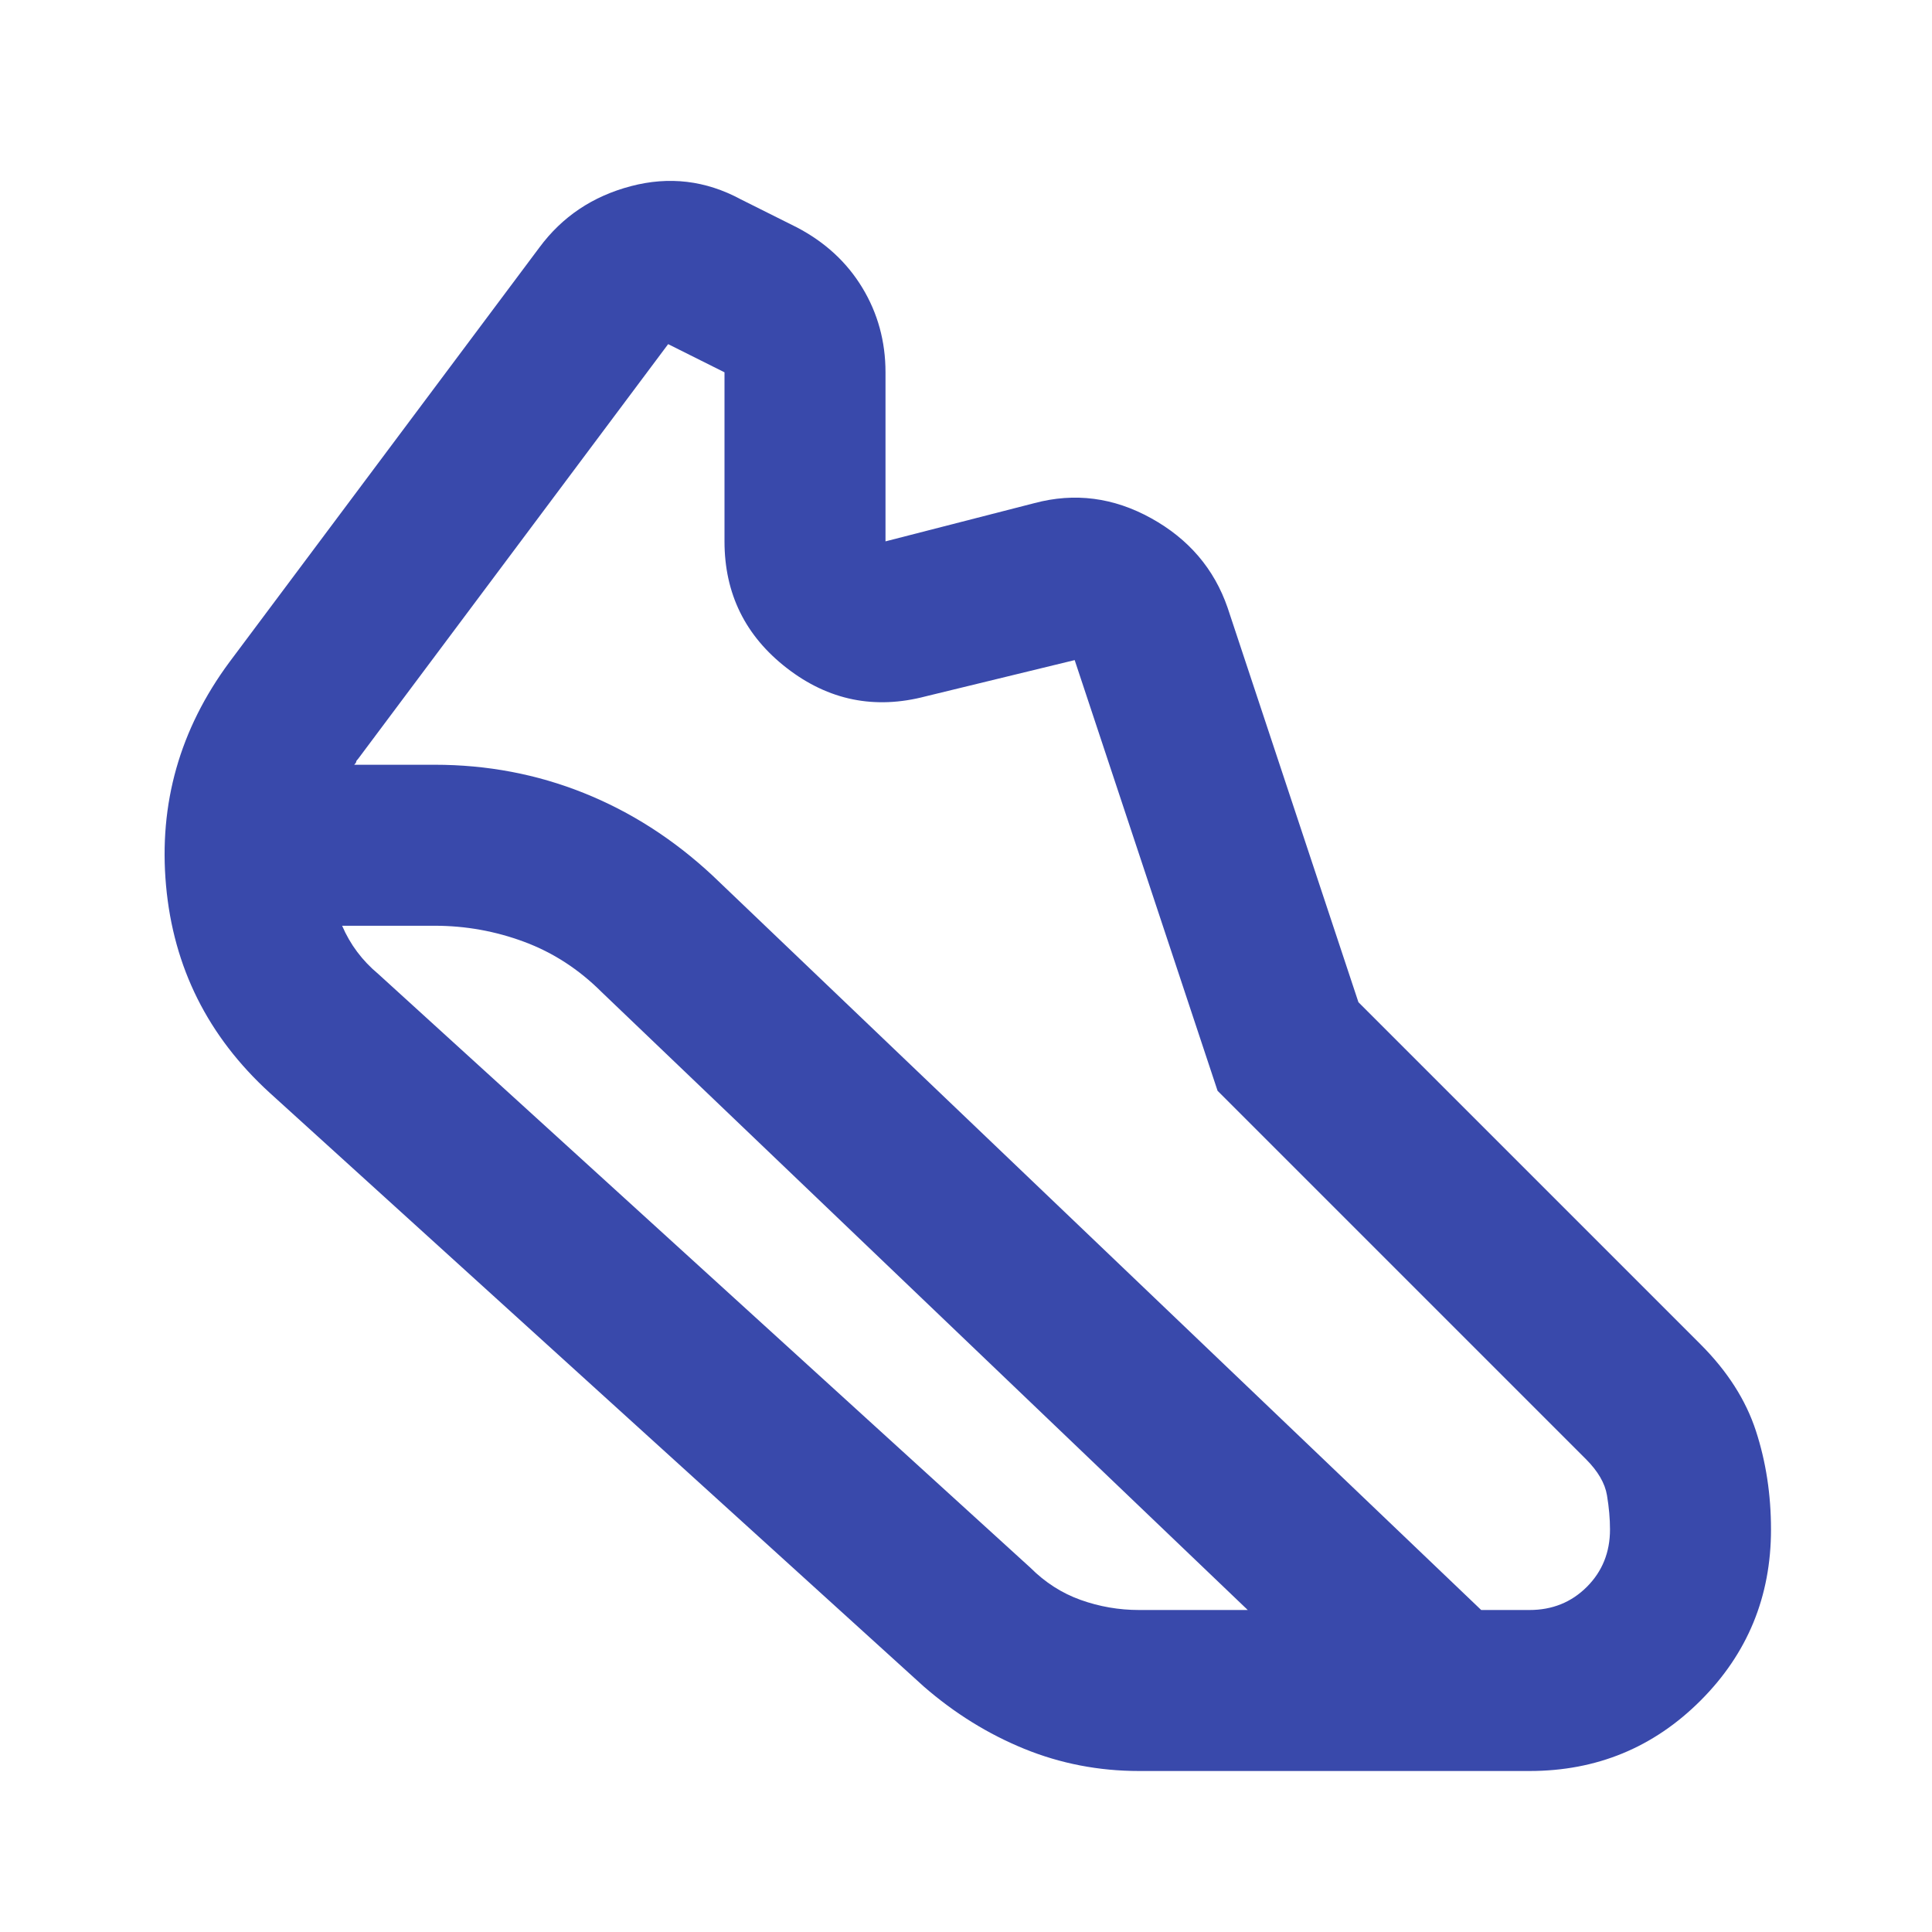
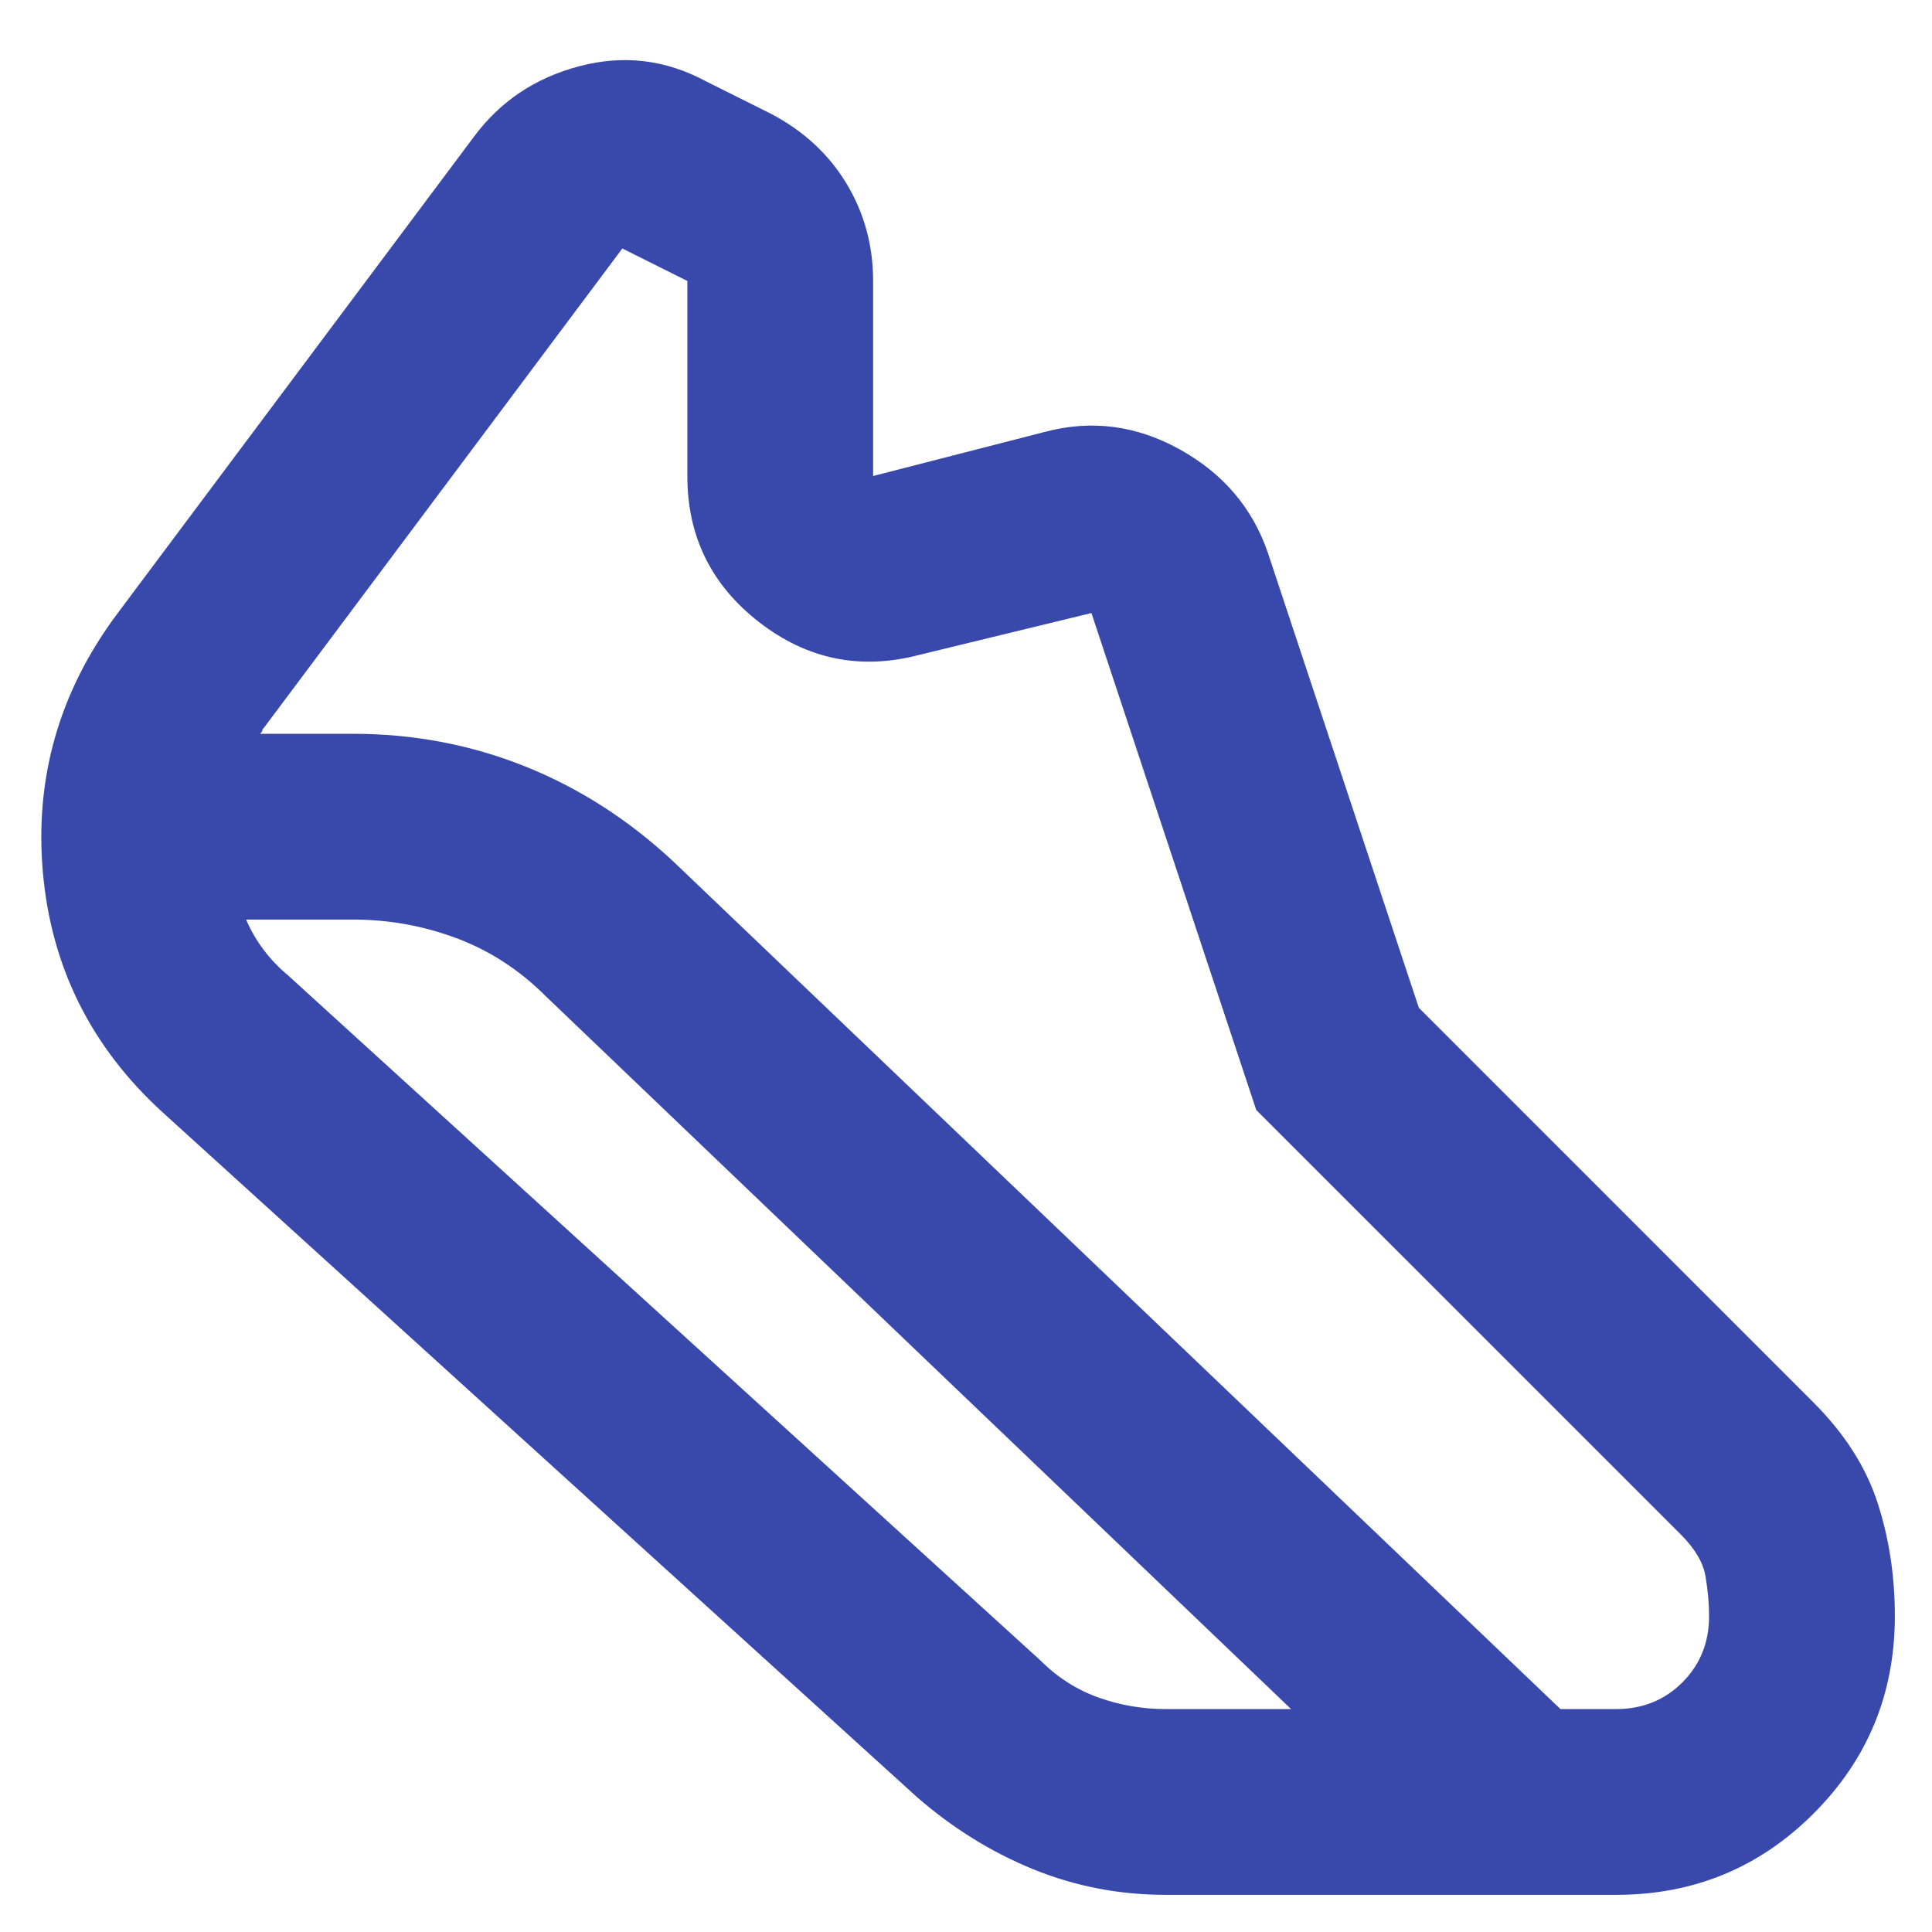
- <svg xmlns="http://www.w3.org/2000/svg" height="24px" viewBox="0 -960 960 960" width="24px" fill="#3949AB">
-   <path d="M216-580q39 0 74 14t64 41l382 365h24q17 0 28.5-11.5T800-200q0-8-1.5-17T788-235L605-418l-71-214-74 18q-38 10-69-14t-31-63v-84l-28-14-154 206q-1 1-1 1.5t-1 1.5h40Zm0 80h-46q3 7 7.5 13t10.5 11l324 295q11 11 25 16t29 5h54L299-467q-17-17-38.5-25t-44.5-8ZM566-80q-30 0-57-11t-50-31L134-417q-46-42-51.5-103T114-631l154-206q17-23 45.5-30.5T368-861l28 14q21 11 32.5 30t11.5 42v84l74-19q30-8 58 7.5t38 44.5l65 196 170 170q20 20 27.5 43t7.5 49q0 50-35 85t-85 35H566Z" />
+ <svg xmlns="http://www.w3.org/2000/svg" width="26" height="26" viewBox="0 0 26 26" fill="none">
+   <path d="M4.75 9.875C5.562 9.875 6.333 10.021 7.062 10.312C7.792 10.604 8.458 11.031 9.062 11.594L21 23H21.75C22.104 23 22.401 22.88 22.641 22.641C22.88 22.401 23 22.104 23 21.75C23 21.583 22.984 21.406 22.953 21.219C22.922 21.031 22.812 20.844 22.625 20.656L16.906 14.938L14.688 8.25L12.375 8.812C11.583 9.021 10.865 8.875 10.219 8.375C9.573 7.875 9.25 7.219 9.25 6.406V3.781L8.375 3.344L3.562 9.781C3.542 9.802 3.531 9.818 3.531 9.828C3.531 9.839 3.521 9.854 3.5 9.875H4.75ZM4.75 12.375H3.312C3.375 12.521 3.453 12.656 3.547 12.781C3.641 12.906 3.75 13.021 3.875 13.125L14 22.344C14.229 22.573 14.49 22.74 14.781 22.844C15.073 22.948 15.375 23 15.688 23H17.375L7.344 13.406C6.99 13.052 6.589 12.792 6.141 12.625C5.693 12.458 5.229 12.375 4.75 12.375ZM15.688 25.5C15.062 25.5 14.469 25.385 13.906 25.156C13.344 24.927 12.823 24.604 12.344 24.188L2.188 14.969C1.229 14.094 0.693 13.021 0.578 11.75C0.464 10.479 0.792 9.323 1.562 8.281L6.375 1.844C6.729 1.365 7.203 1.047 7.797 0.891C8.391 0.734 8.958 0.802 9.5 1.094L10.375 1.531C10.812 1.76 11.151 2.073 11.391 2.469C11.63 2.865 11.75 3.302 11.75 3.781V6.406L14.062 5.812C14.688 5.646 15.292 5.724 15.875 6.047C16.458 6.37 16.854 6.833 17.062 7.438L19.094 13.562L24.406 18.875C24.823 19.292 25.109 19.74 25.266 20.219C25.422 20.698 25.5 21.208 25.5 21.75C25.5 22.792 25.135 23.677 24.406 24.406C23.677 25.135 22.792 25.5 21.75 25.5H15.688Z" fill="#3949AB" />
</svg>
